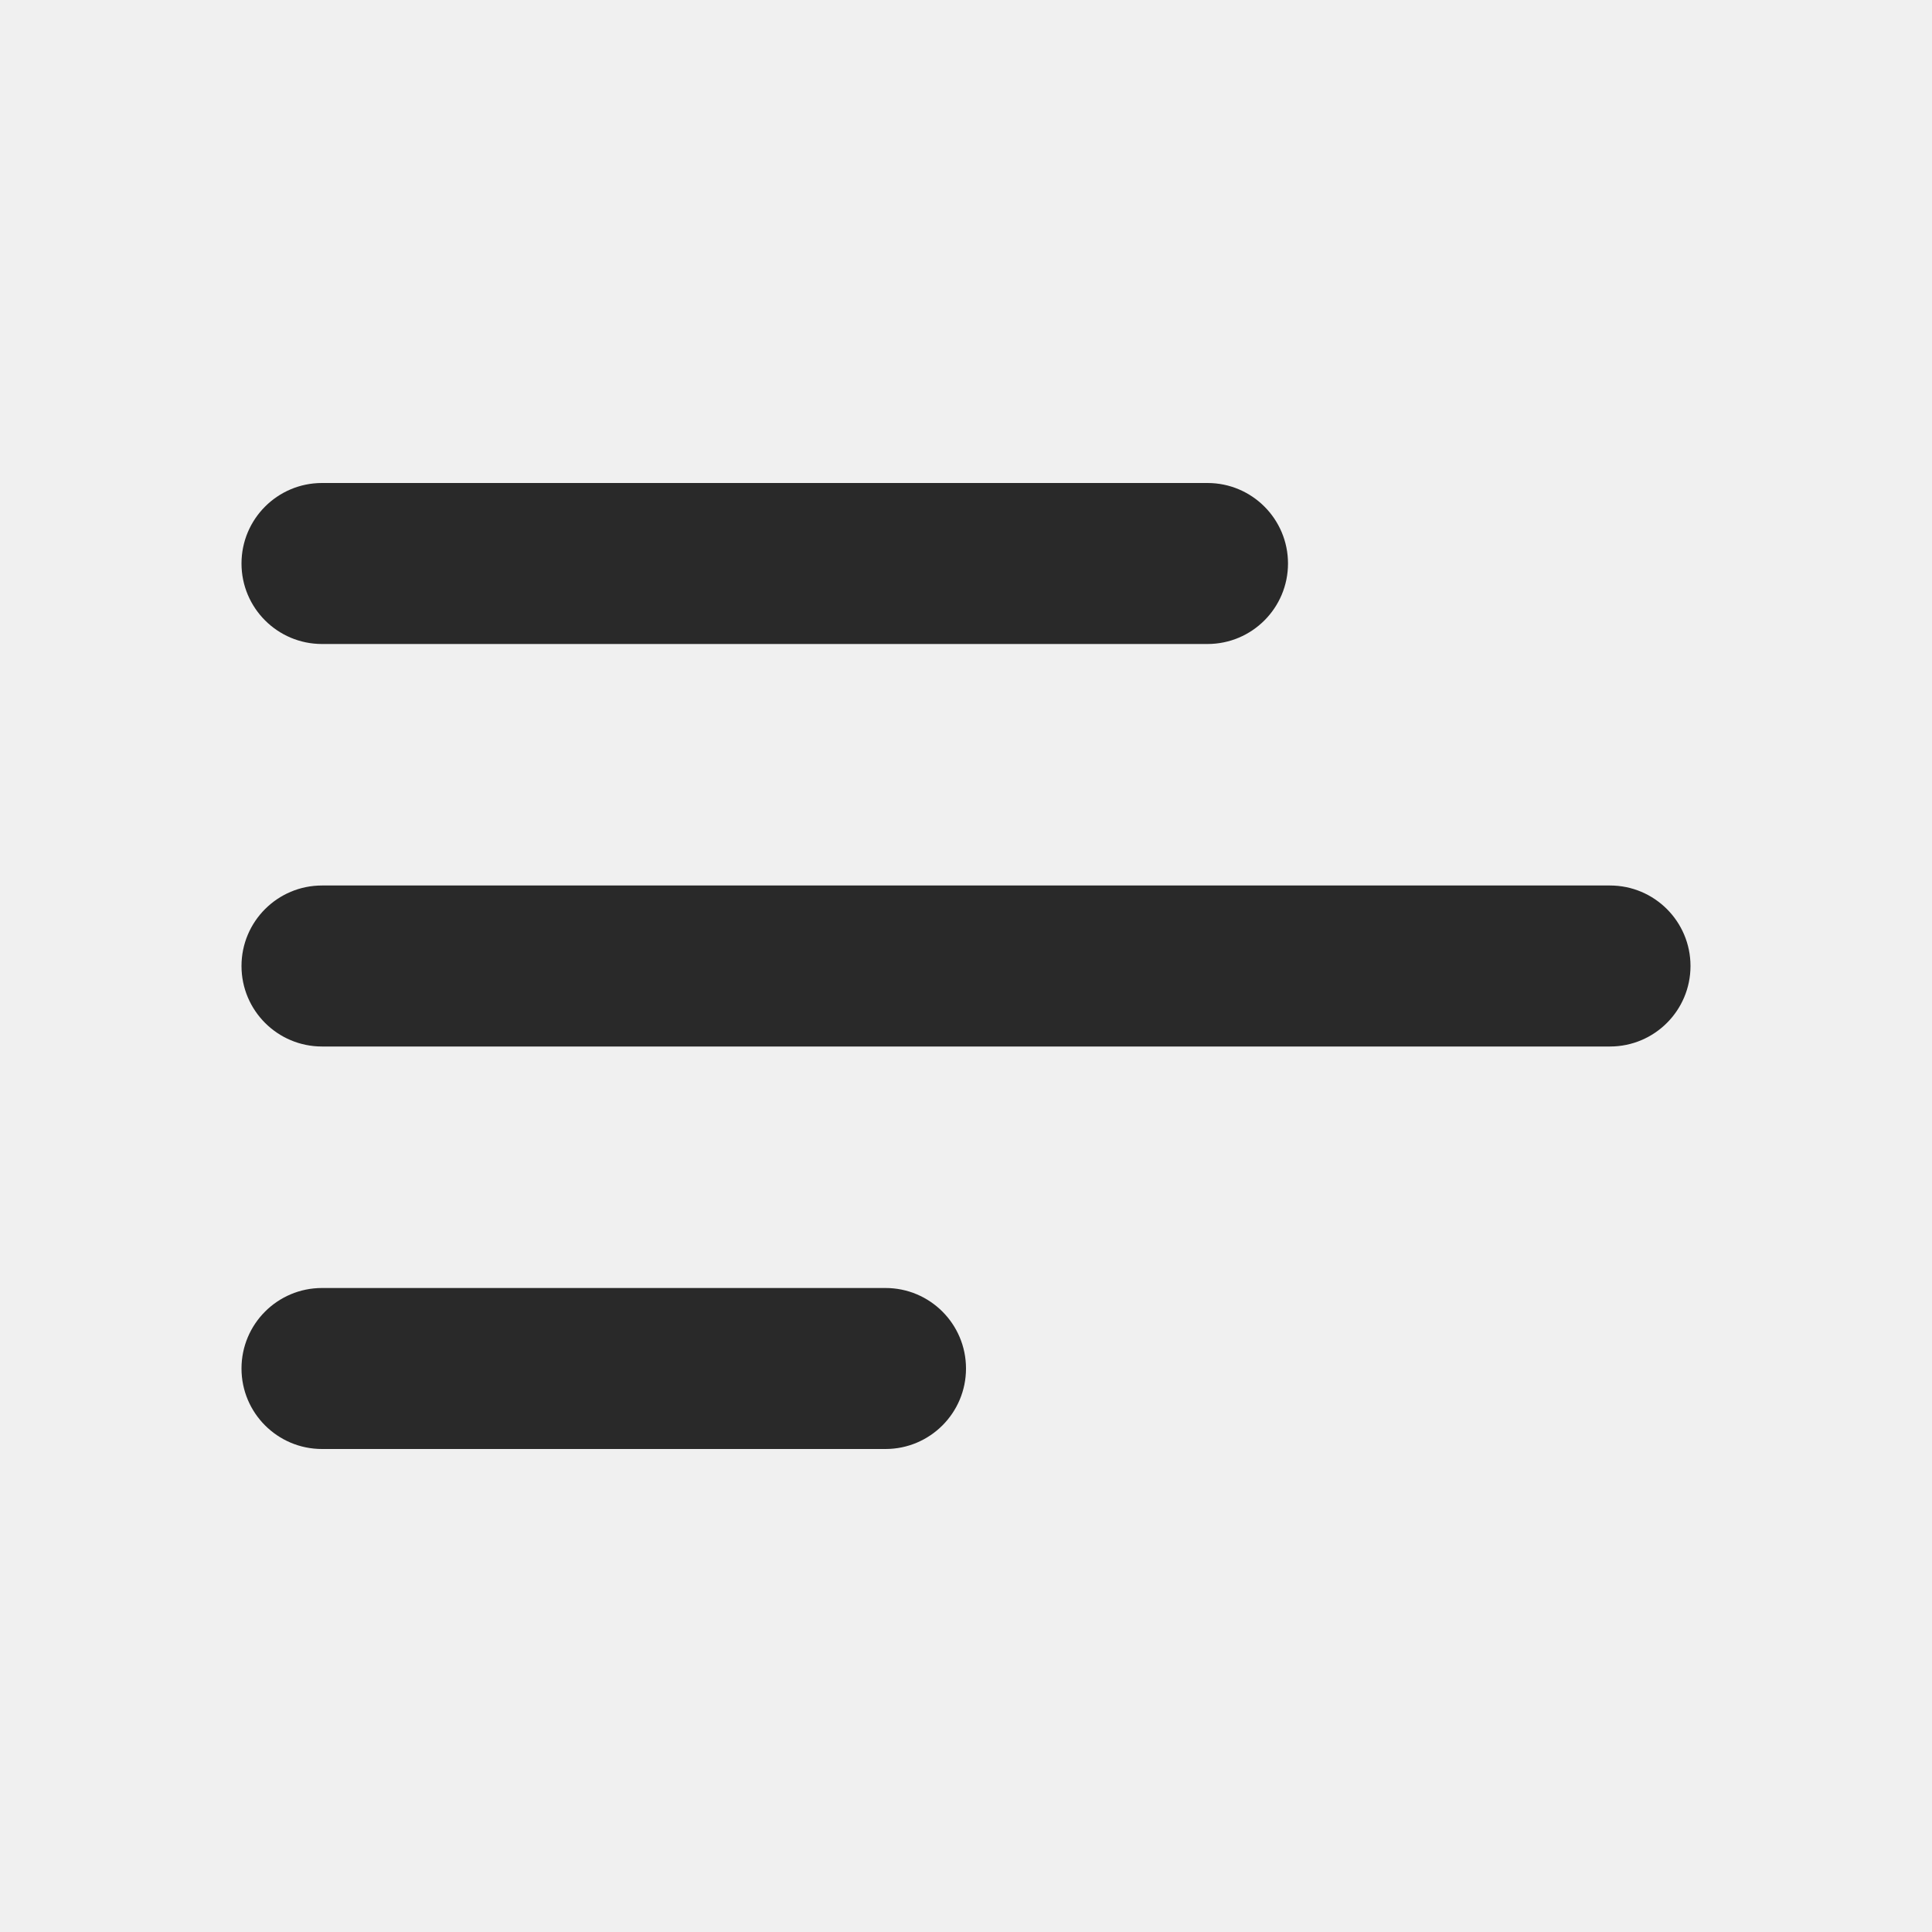
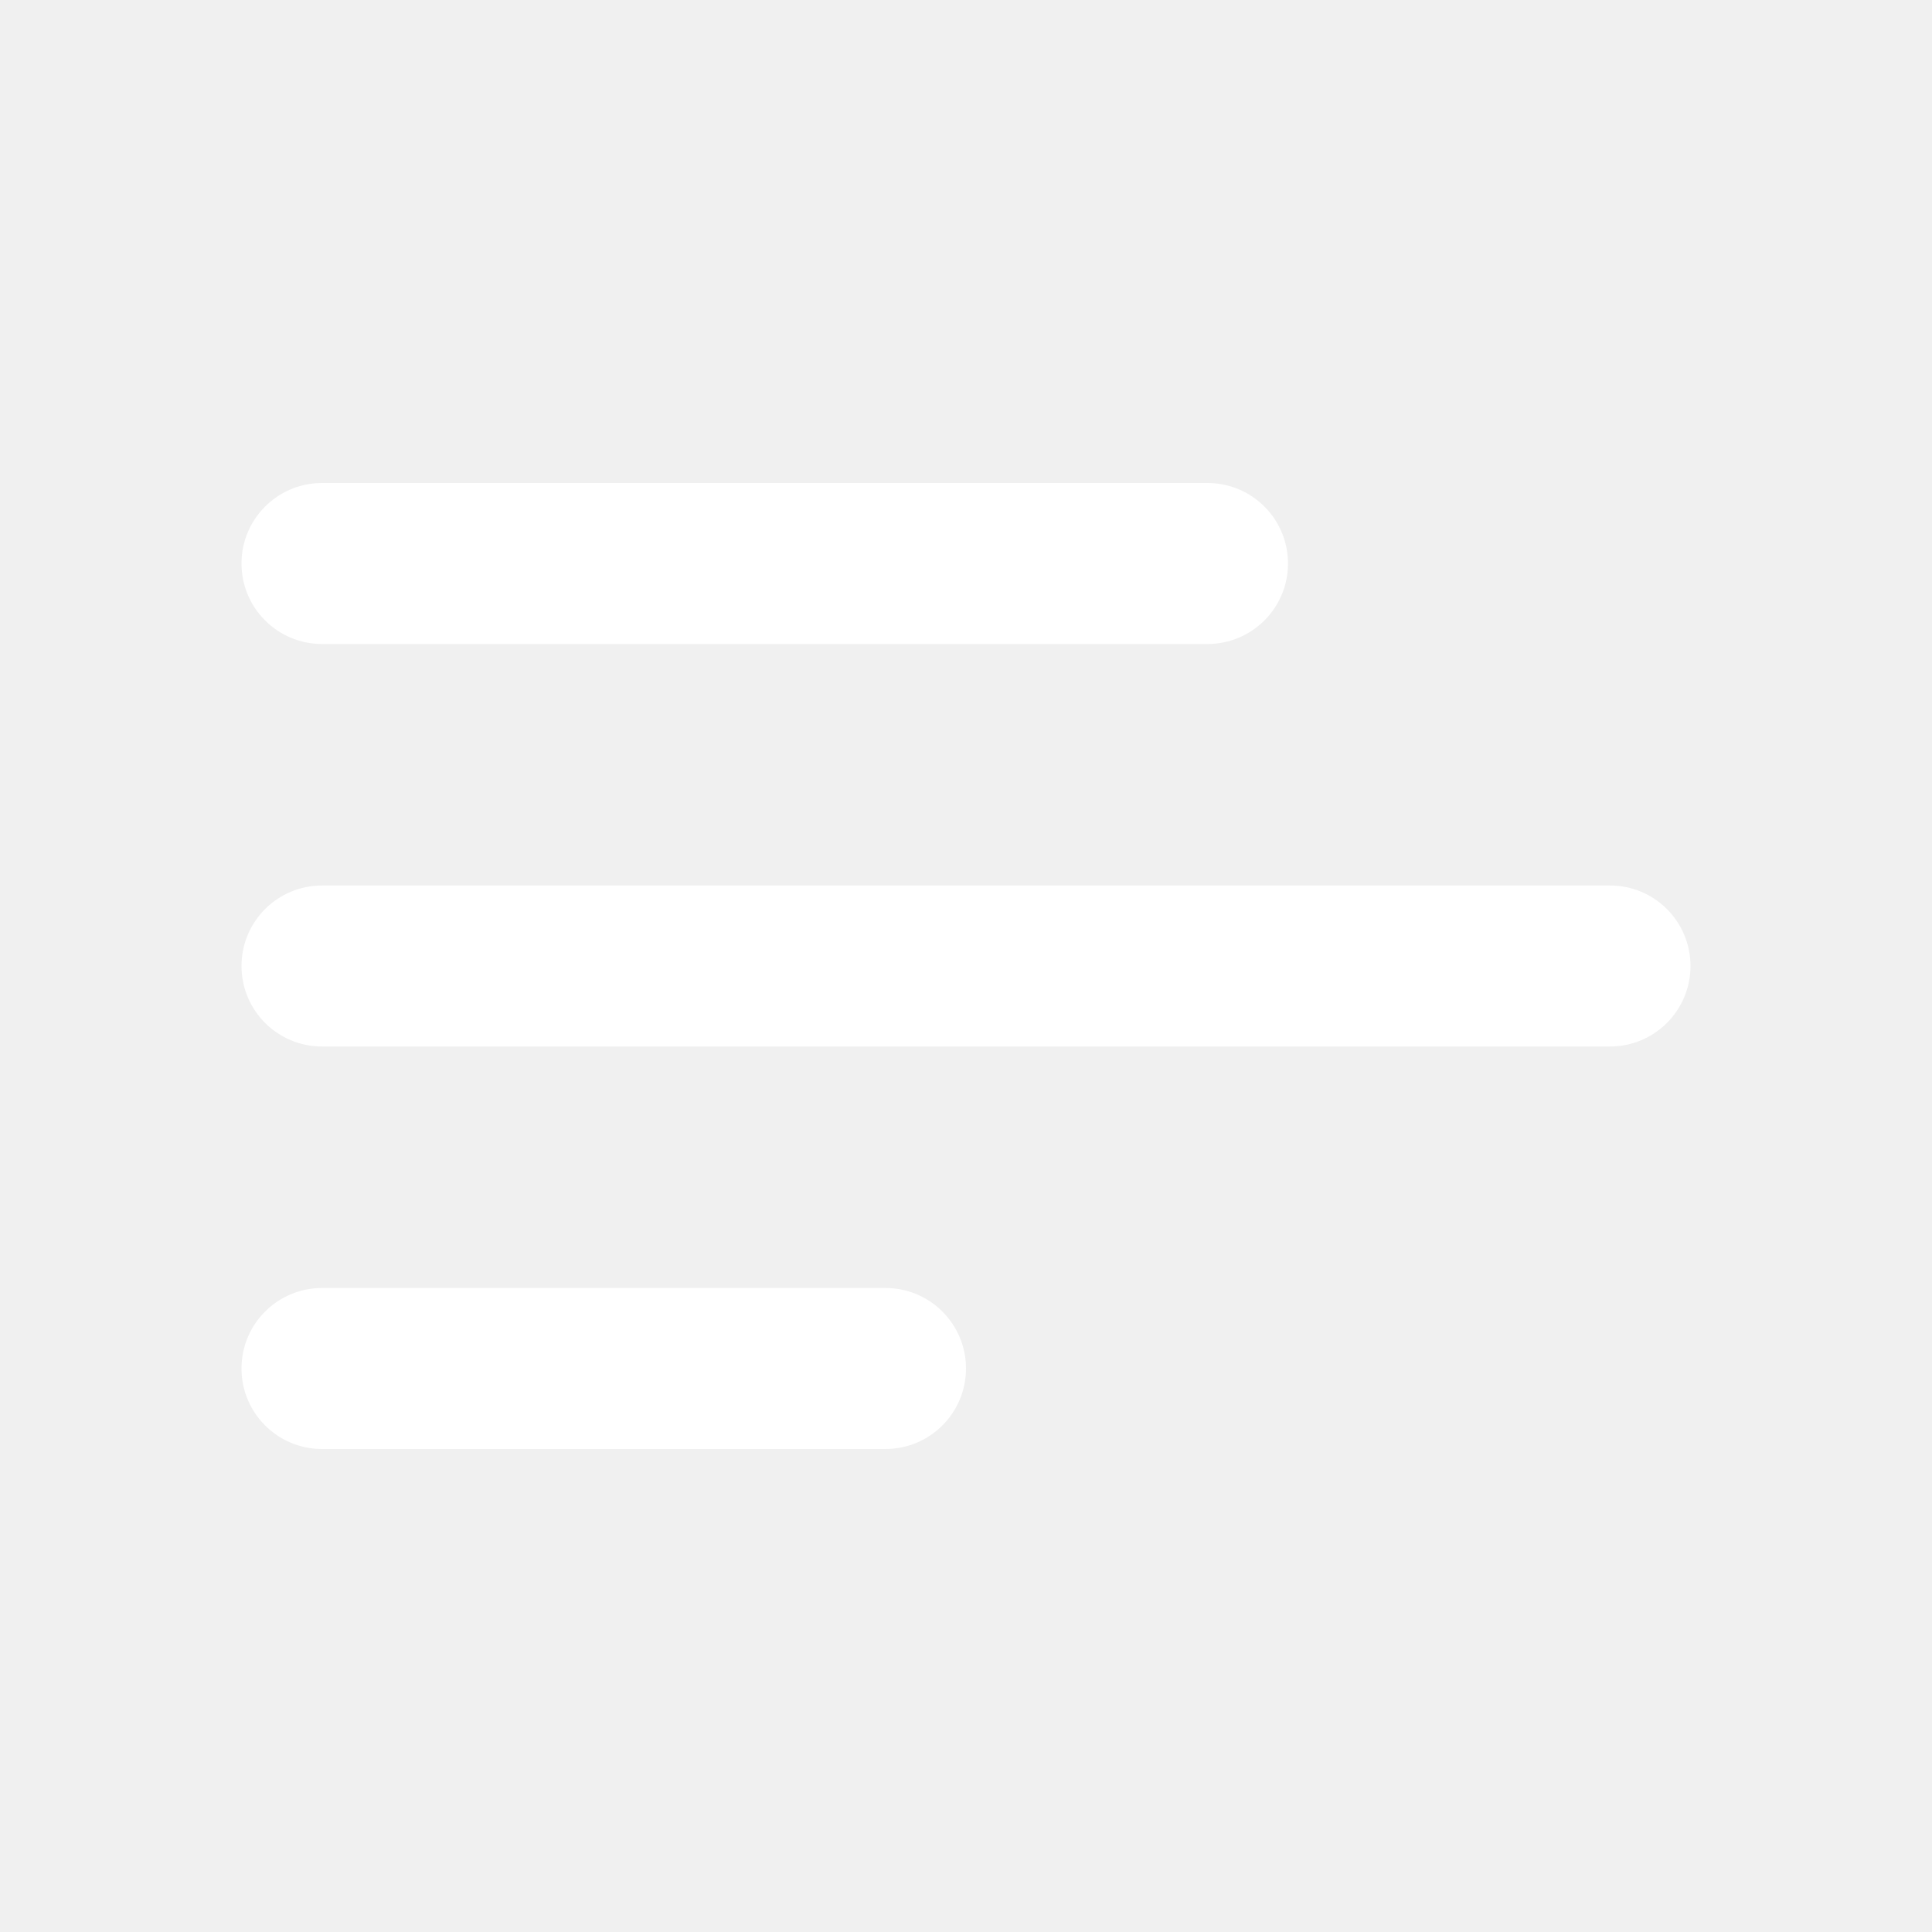
<svg xmlns="http://www.w3.org/2000/svg" width="24" height="24" fill="none">
  <g clip-path="url(#a)">
-     <path fill="#292929" d="M3 17a1 1 0 0 0 1 1h7a1 1 0 1 0 0-2H4a1 1 0 0 0-1 1m0-5a1 1 0 0 0 1 1h16a1 1 0 1 0 0-2H4a1 1 0 0 0-1 1m1-6a1 1 0 0 0 0 2h11a1 1 0 1 0 0-2z" />
+     <path fill="#fff" d="M3 17a1 1 0 0 0 1 1h7a1 1 0 1 0 0-2H4a1 1 0 0 0-1 1m0-5a1 1 0 0 0 1 1h16a1 1 0 1 0 0-2H4a1 1 0 0 0-1 1m1-6a1 1 0 0 0 0 2h11a1 1 0 1 0 0-2z" />
  </g>
  <defs>
    <clipPath id="a">
      <path fill="#fff" d="M0 0h24v24H0z" />
    </clipPath>
  </defs>
</svg>
